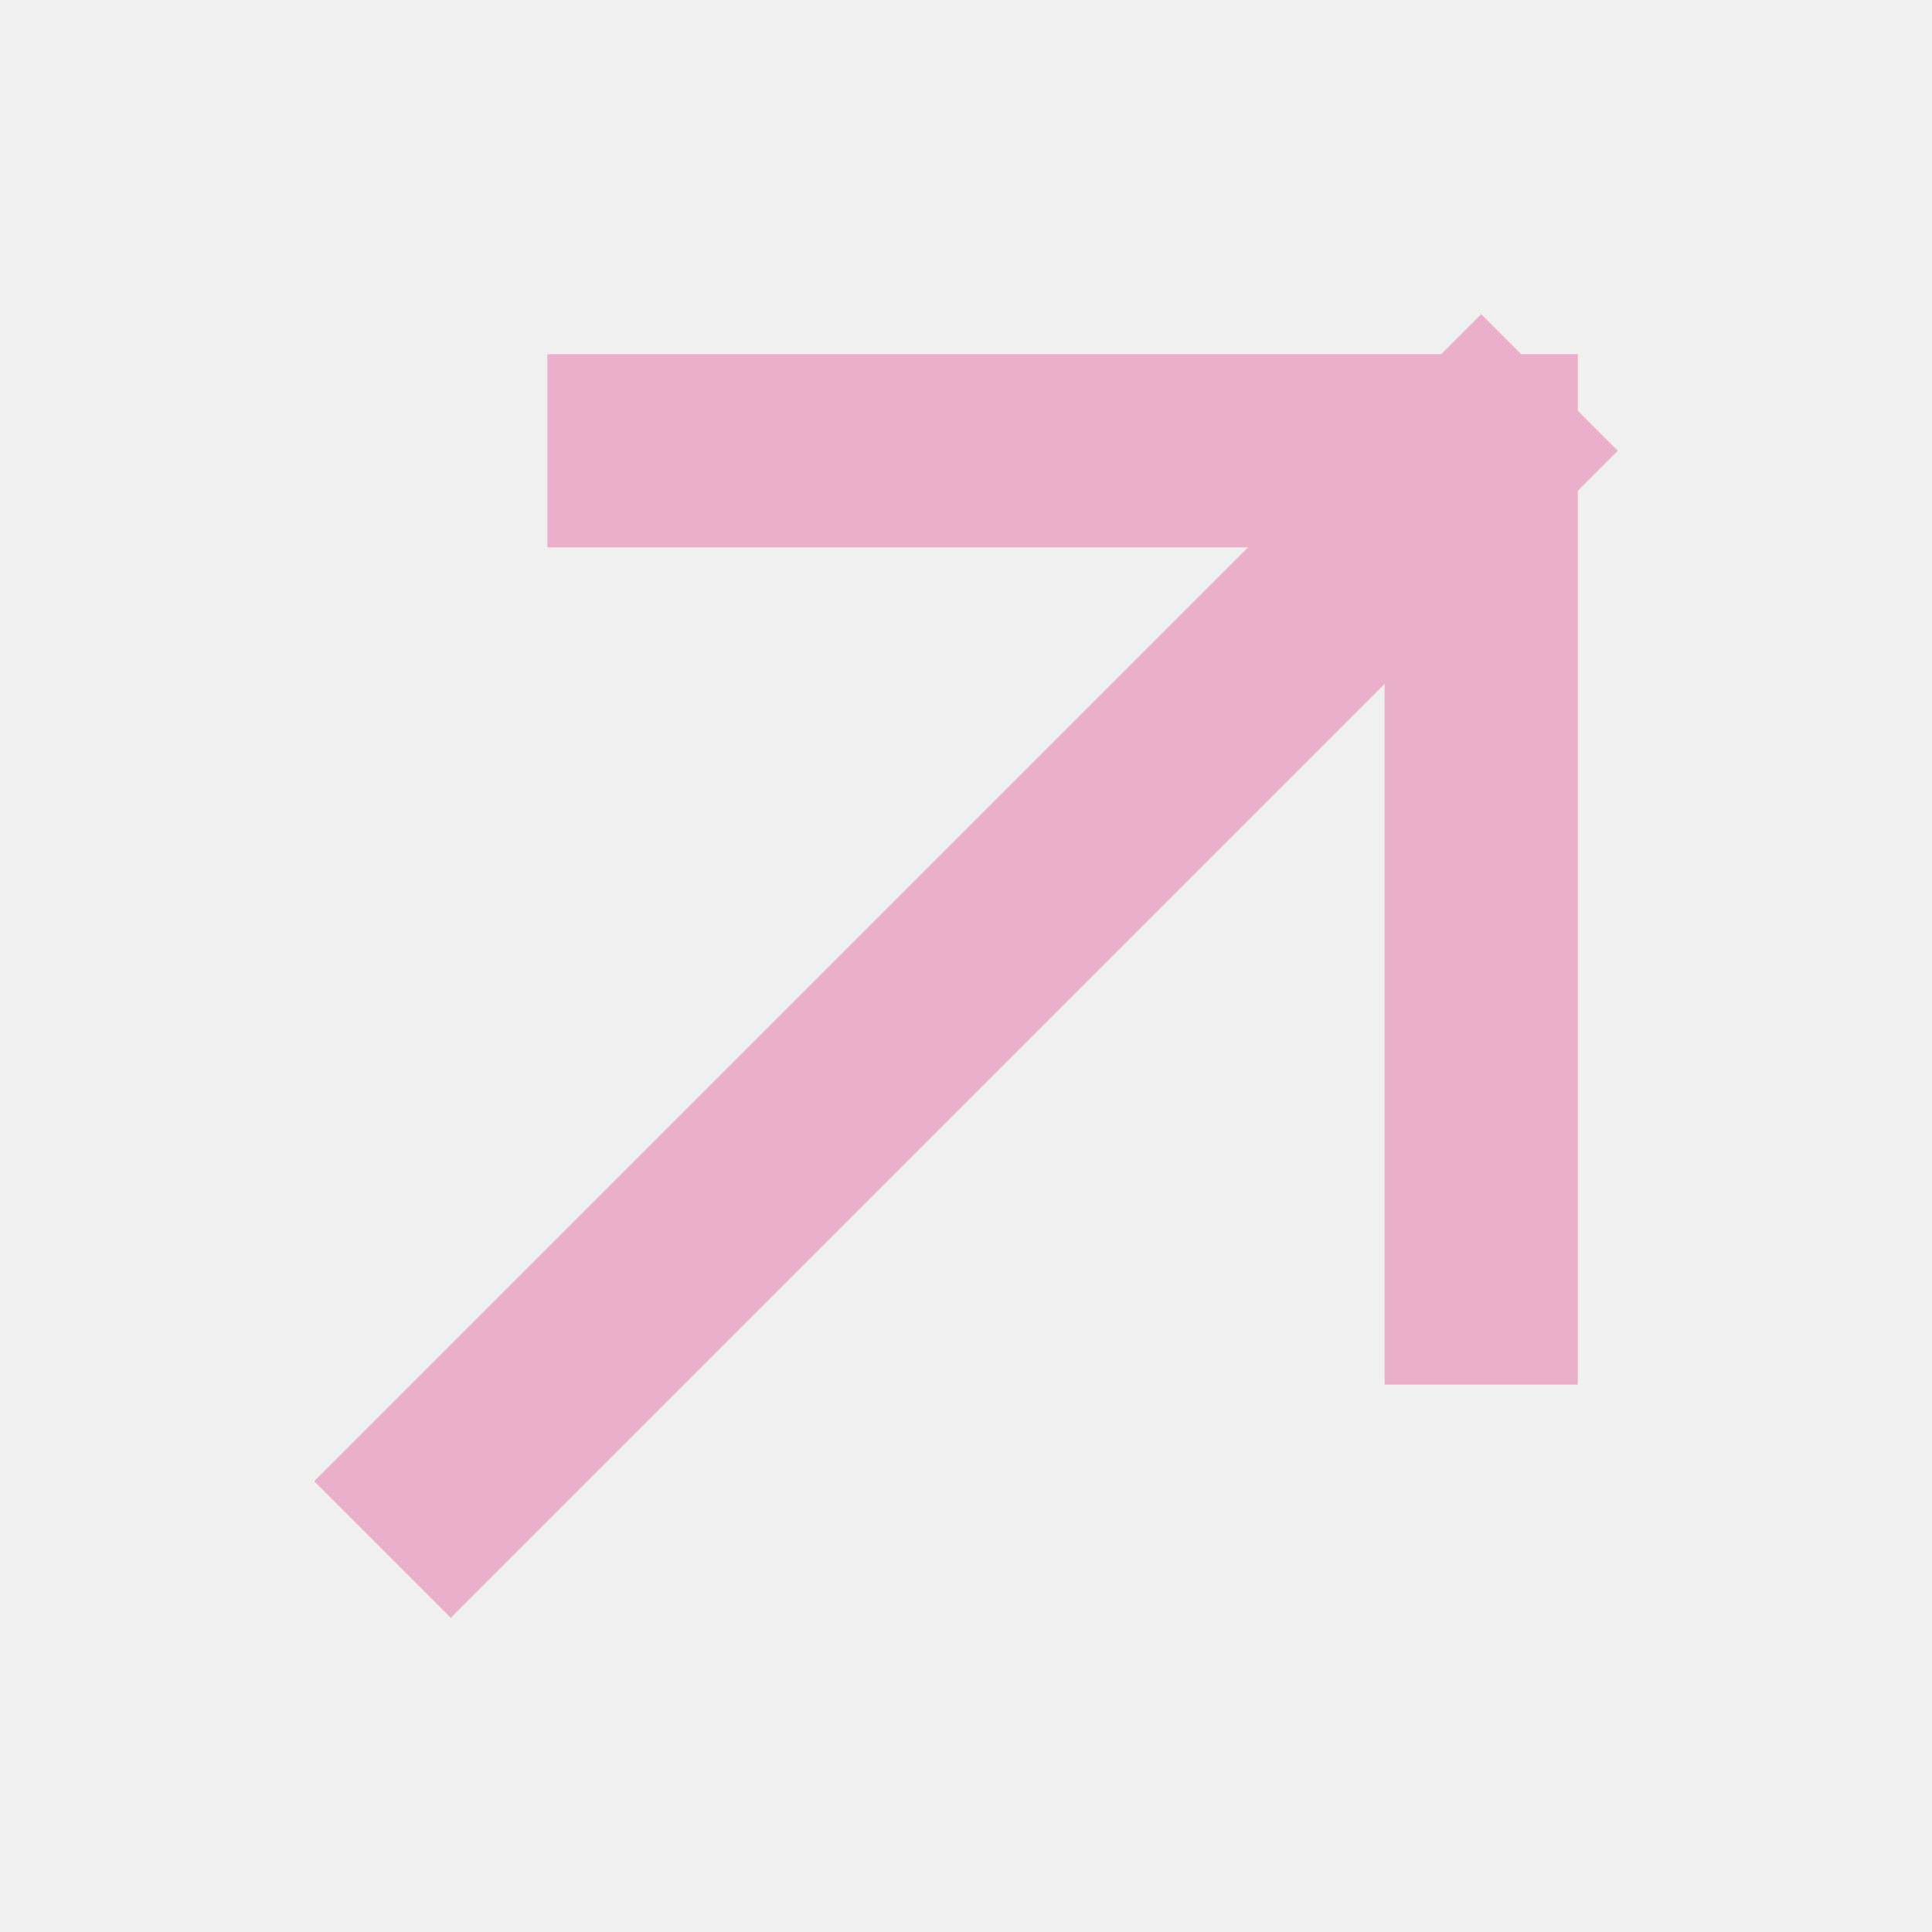
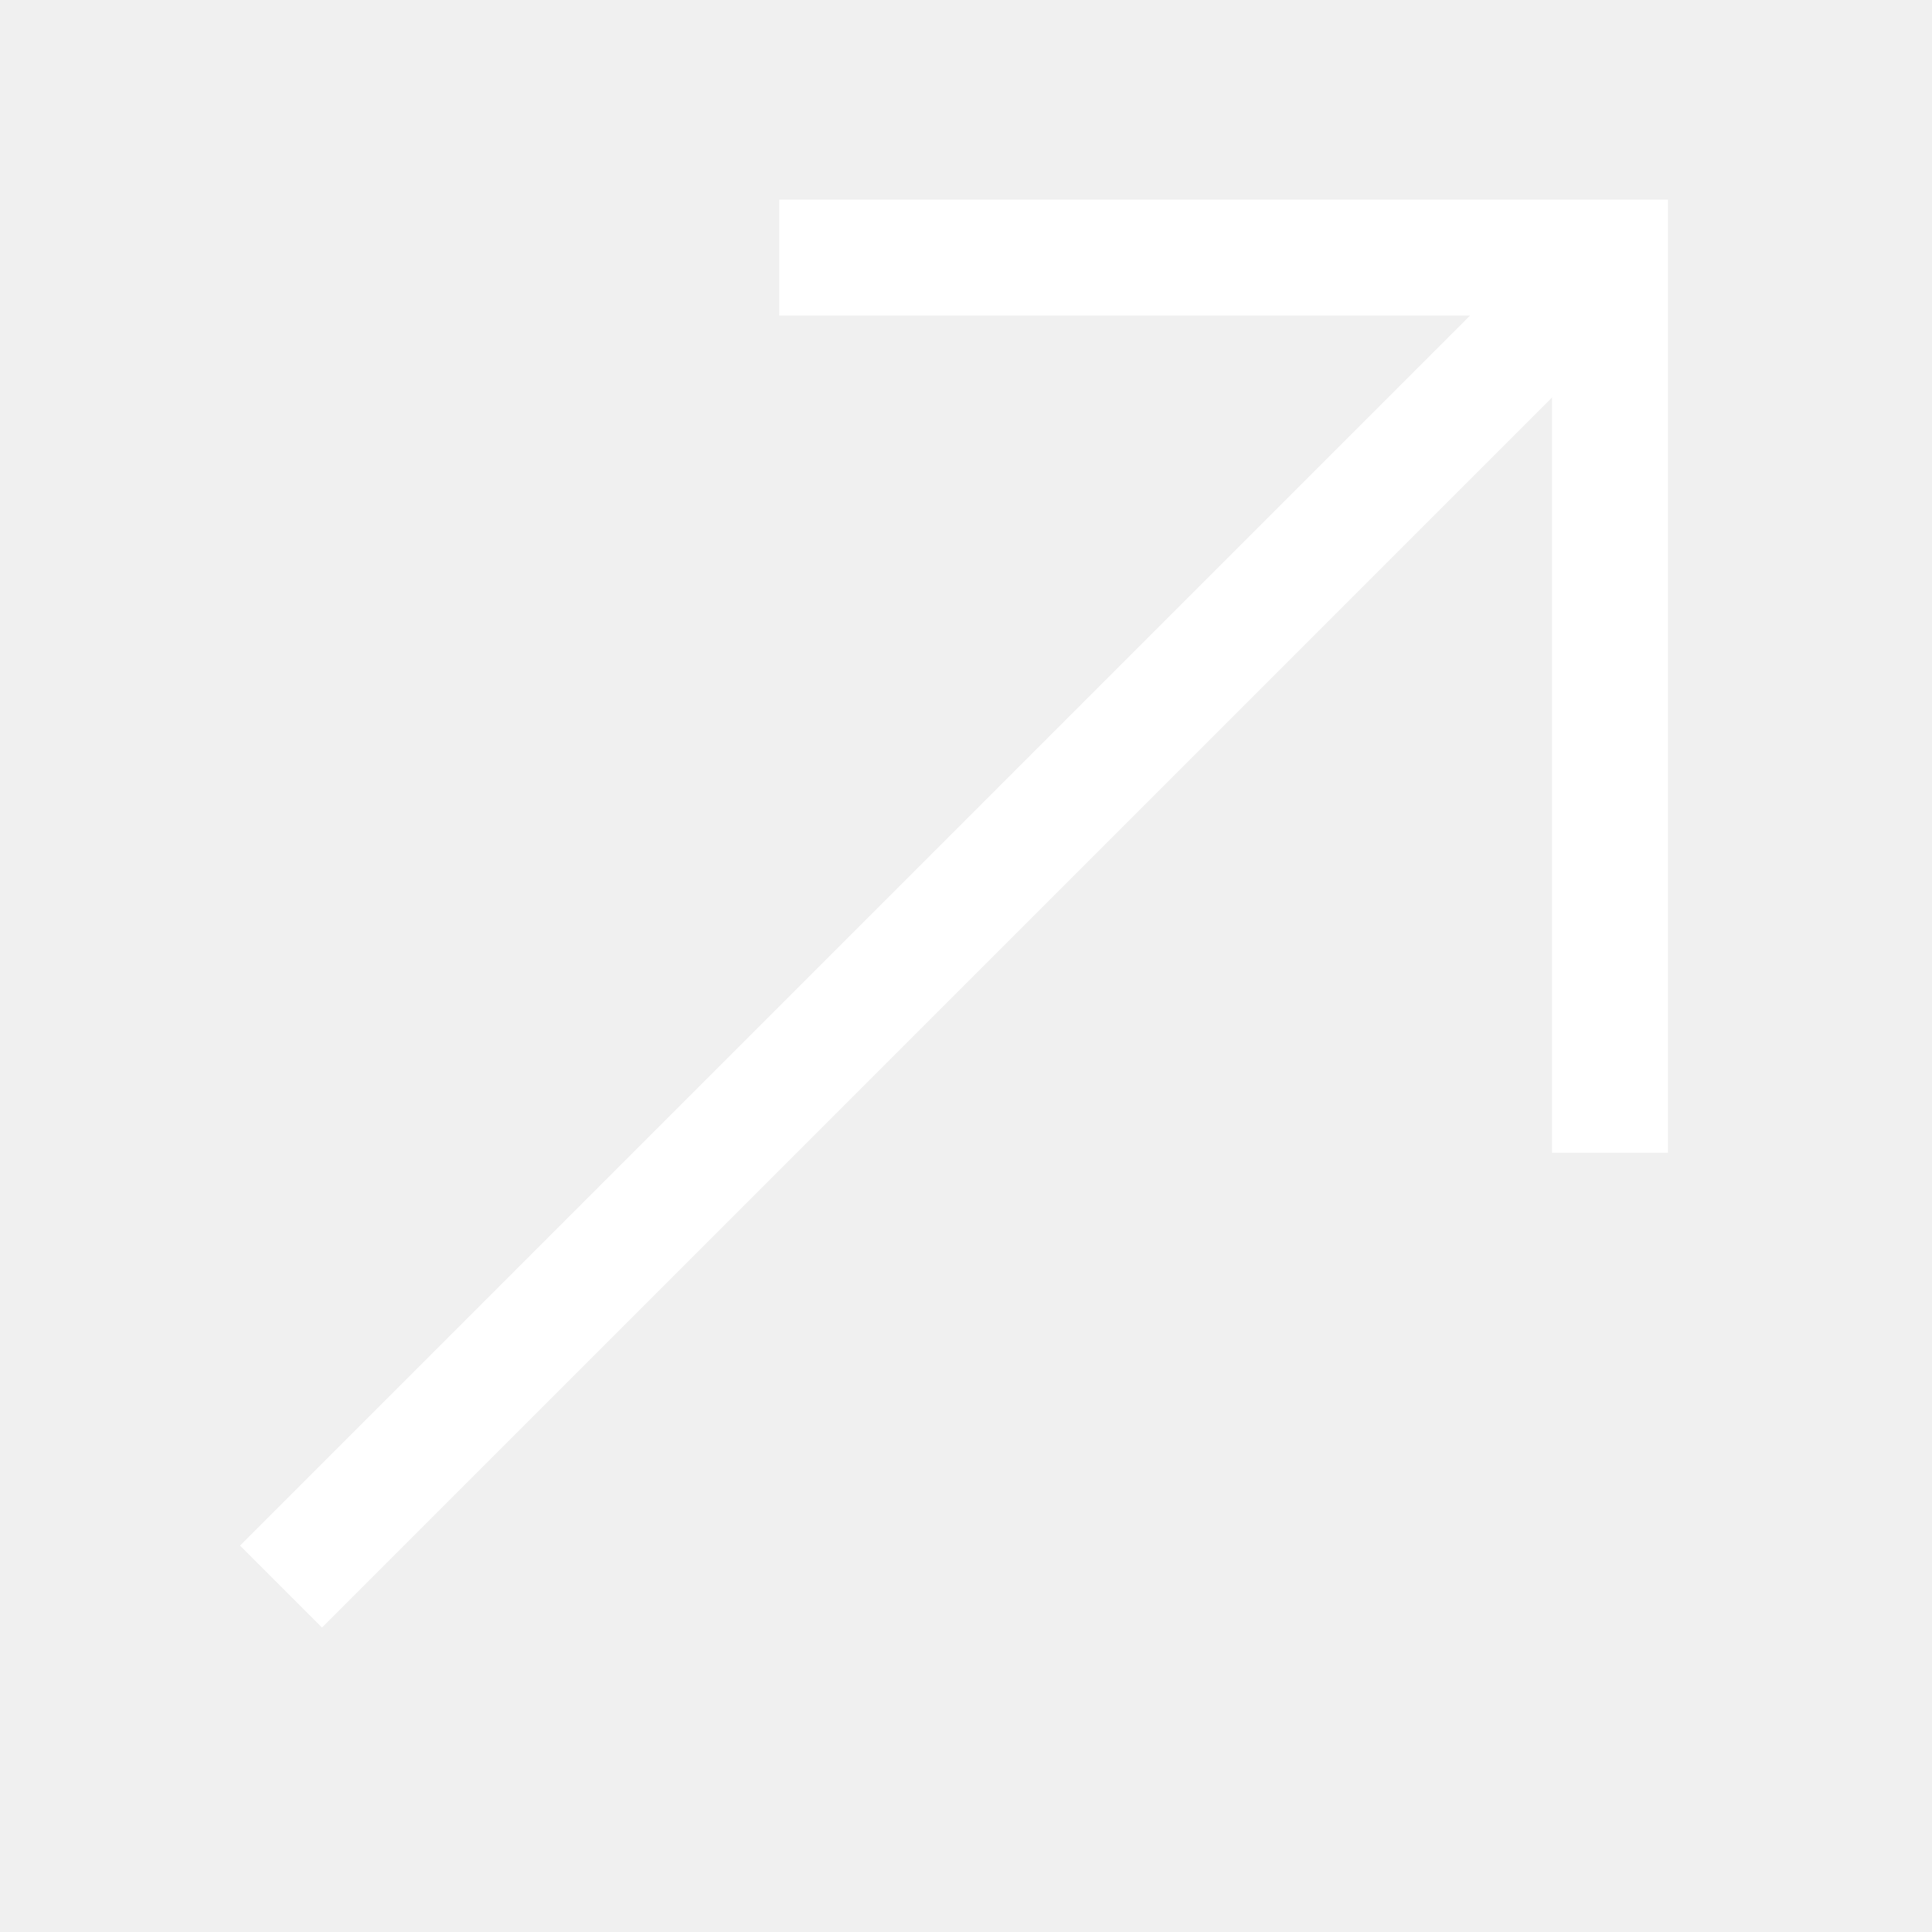
<svg xmlns="http://www.w3.org/2000/svg" width="30" height="30" viewBox="0 0 30 30" fill="none">
-   <path d="M7 23L23 7" stroke="#EAB0CB" stroke-width="3" stroke-linecap="square" />
-   <path d="M10 7H23V20" stroke="#EAB0CB" stroke-width="3" stroke-linecap="square" stroke-linejoin="miter" />
+   <path d="M5 24L24 5" stroke="white" stroke-width="1.8" stroke-linecap="square" />
+   <path d="M13 4H25V17" stroke="white" stroke-width="1.8" stroke-linecap="square" stroke-linejoin="miter" />
</svg>
